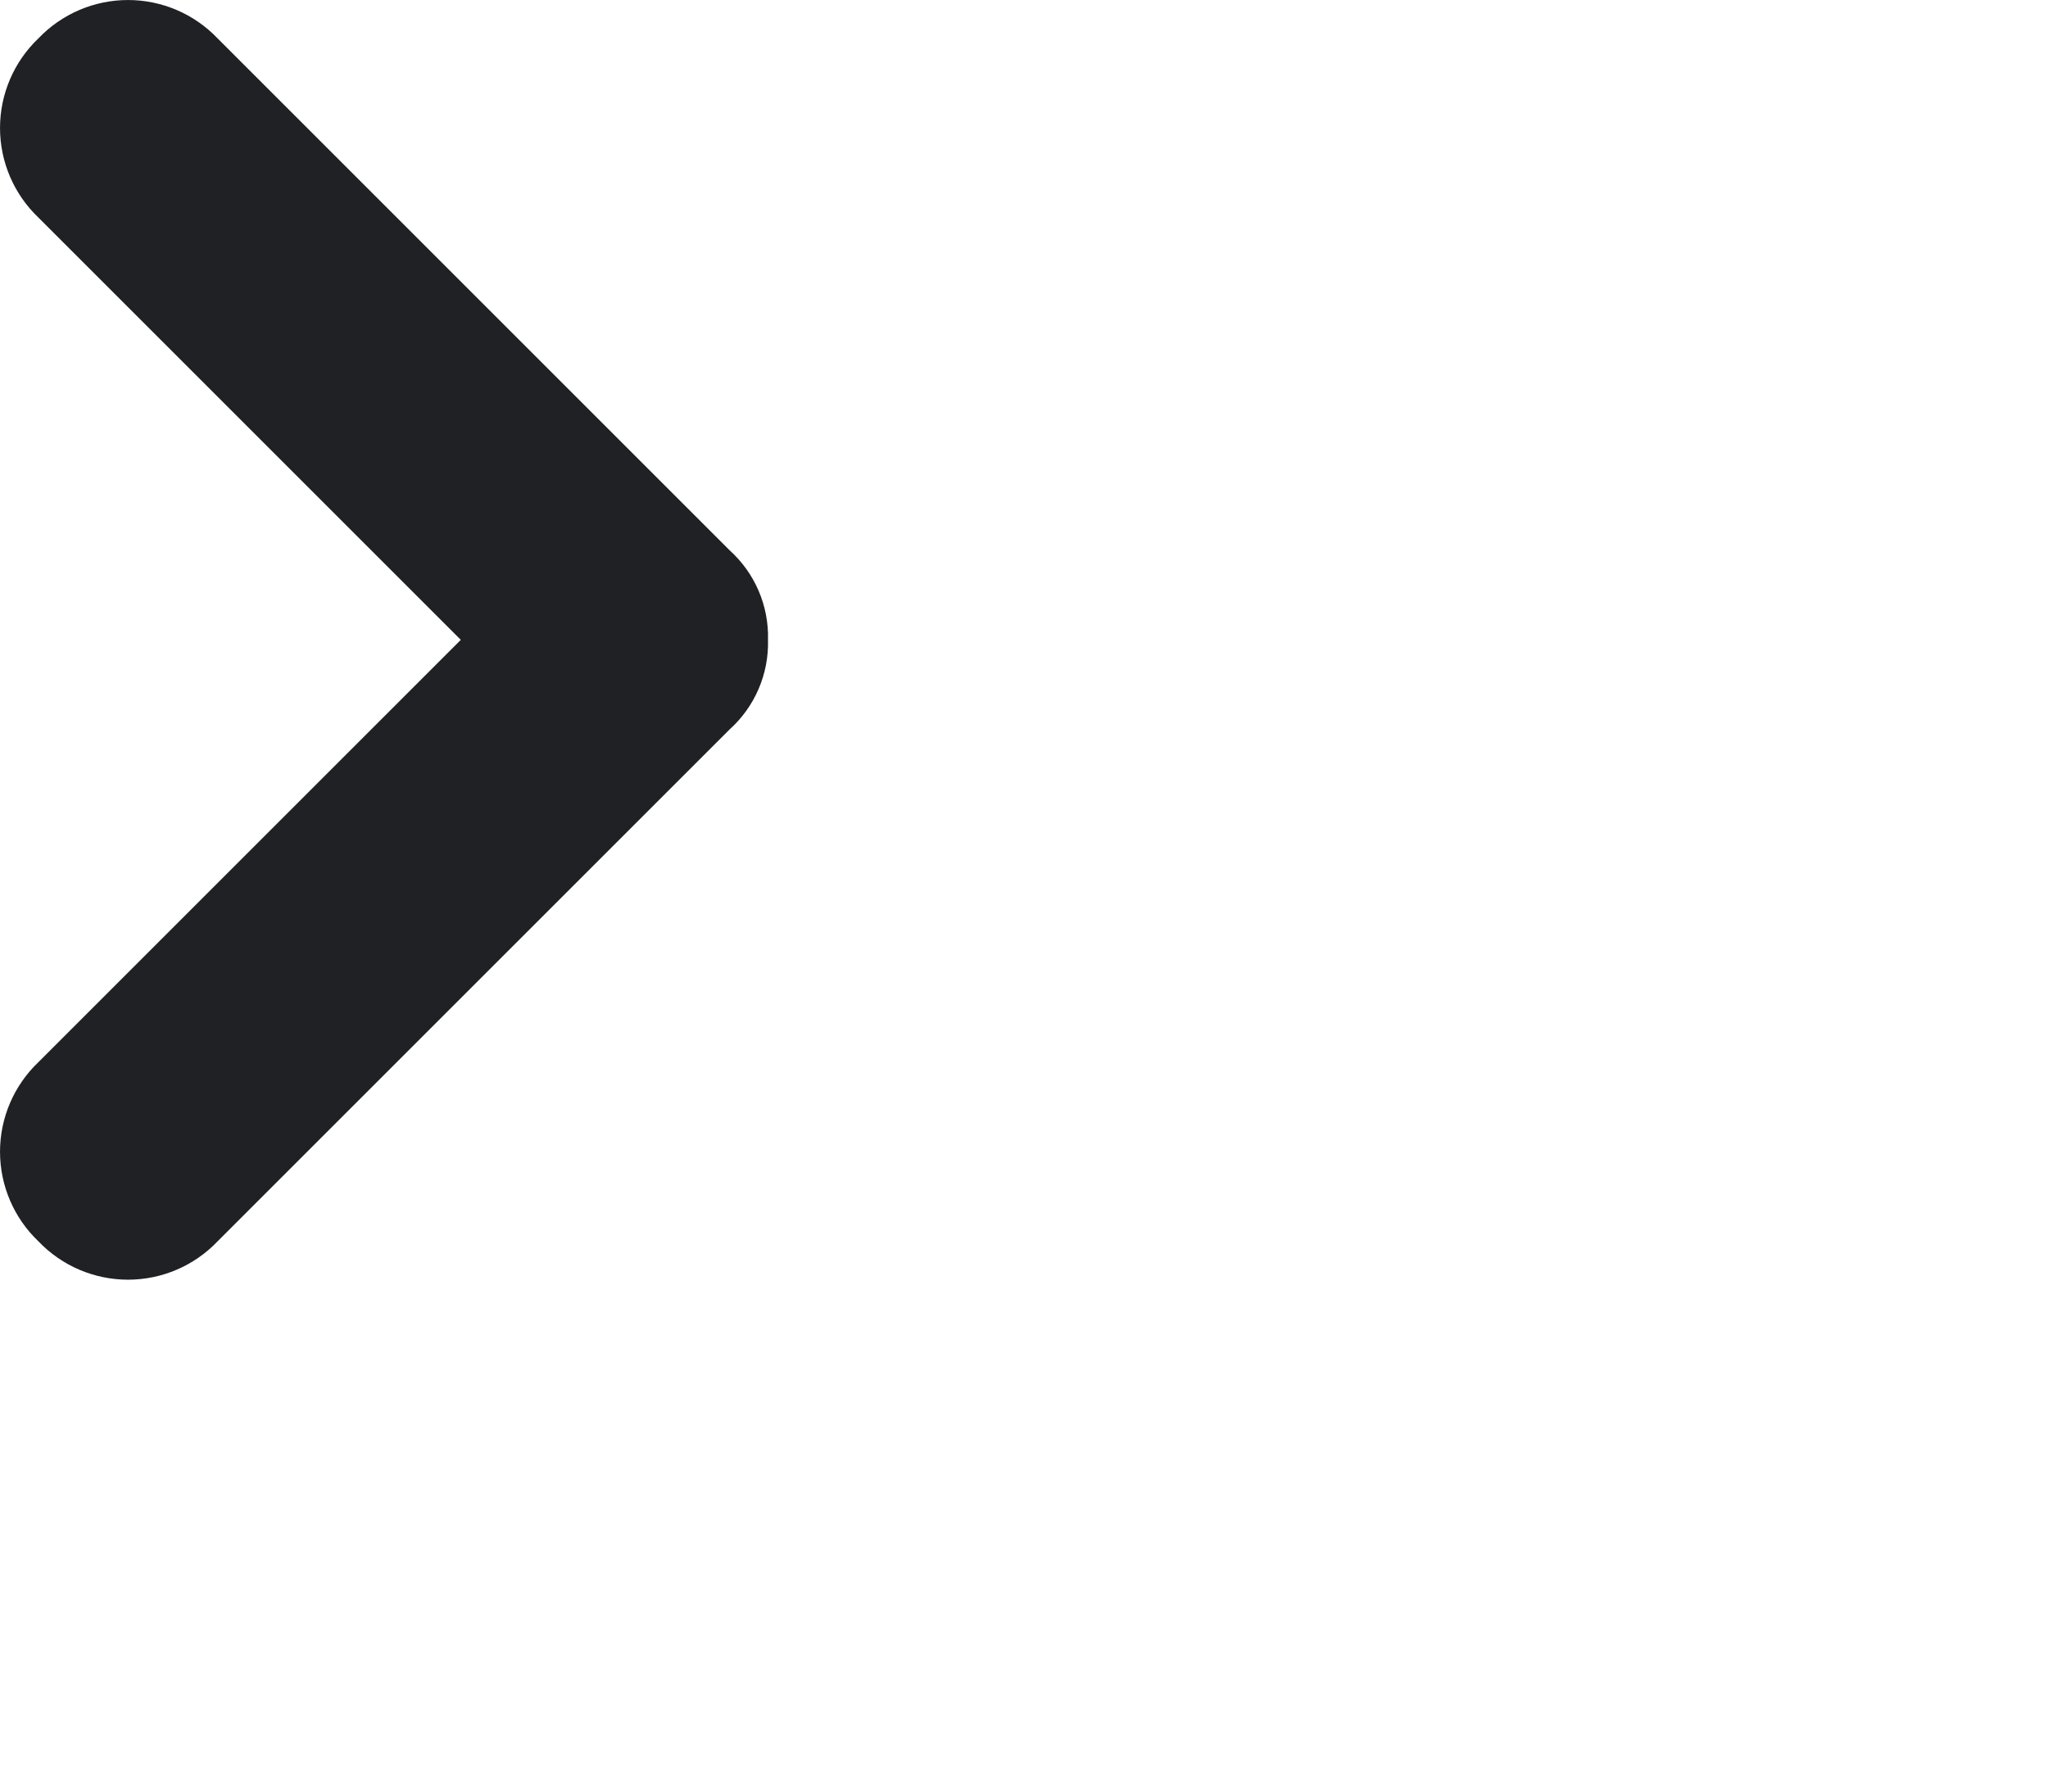
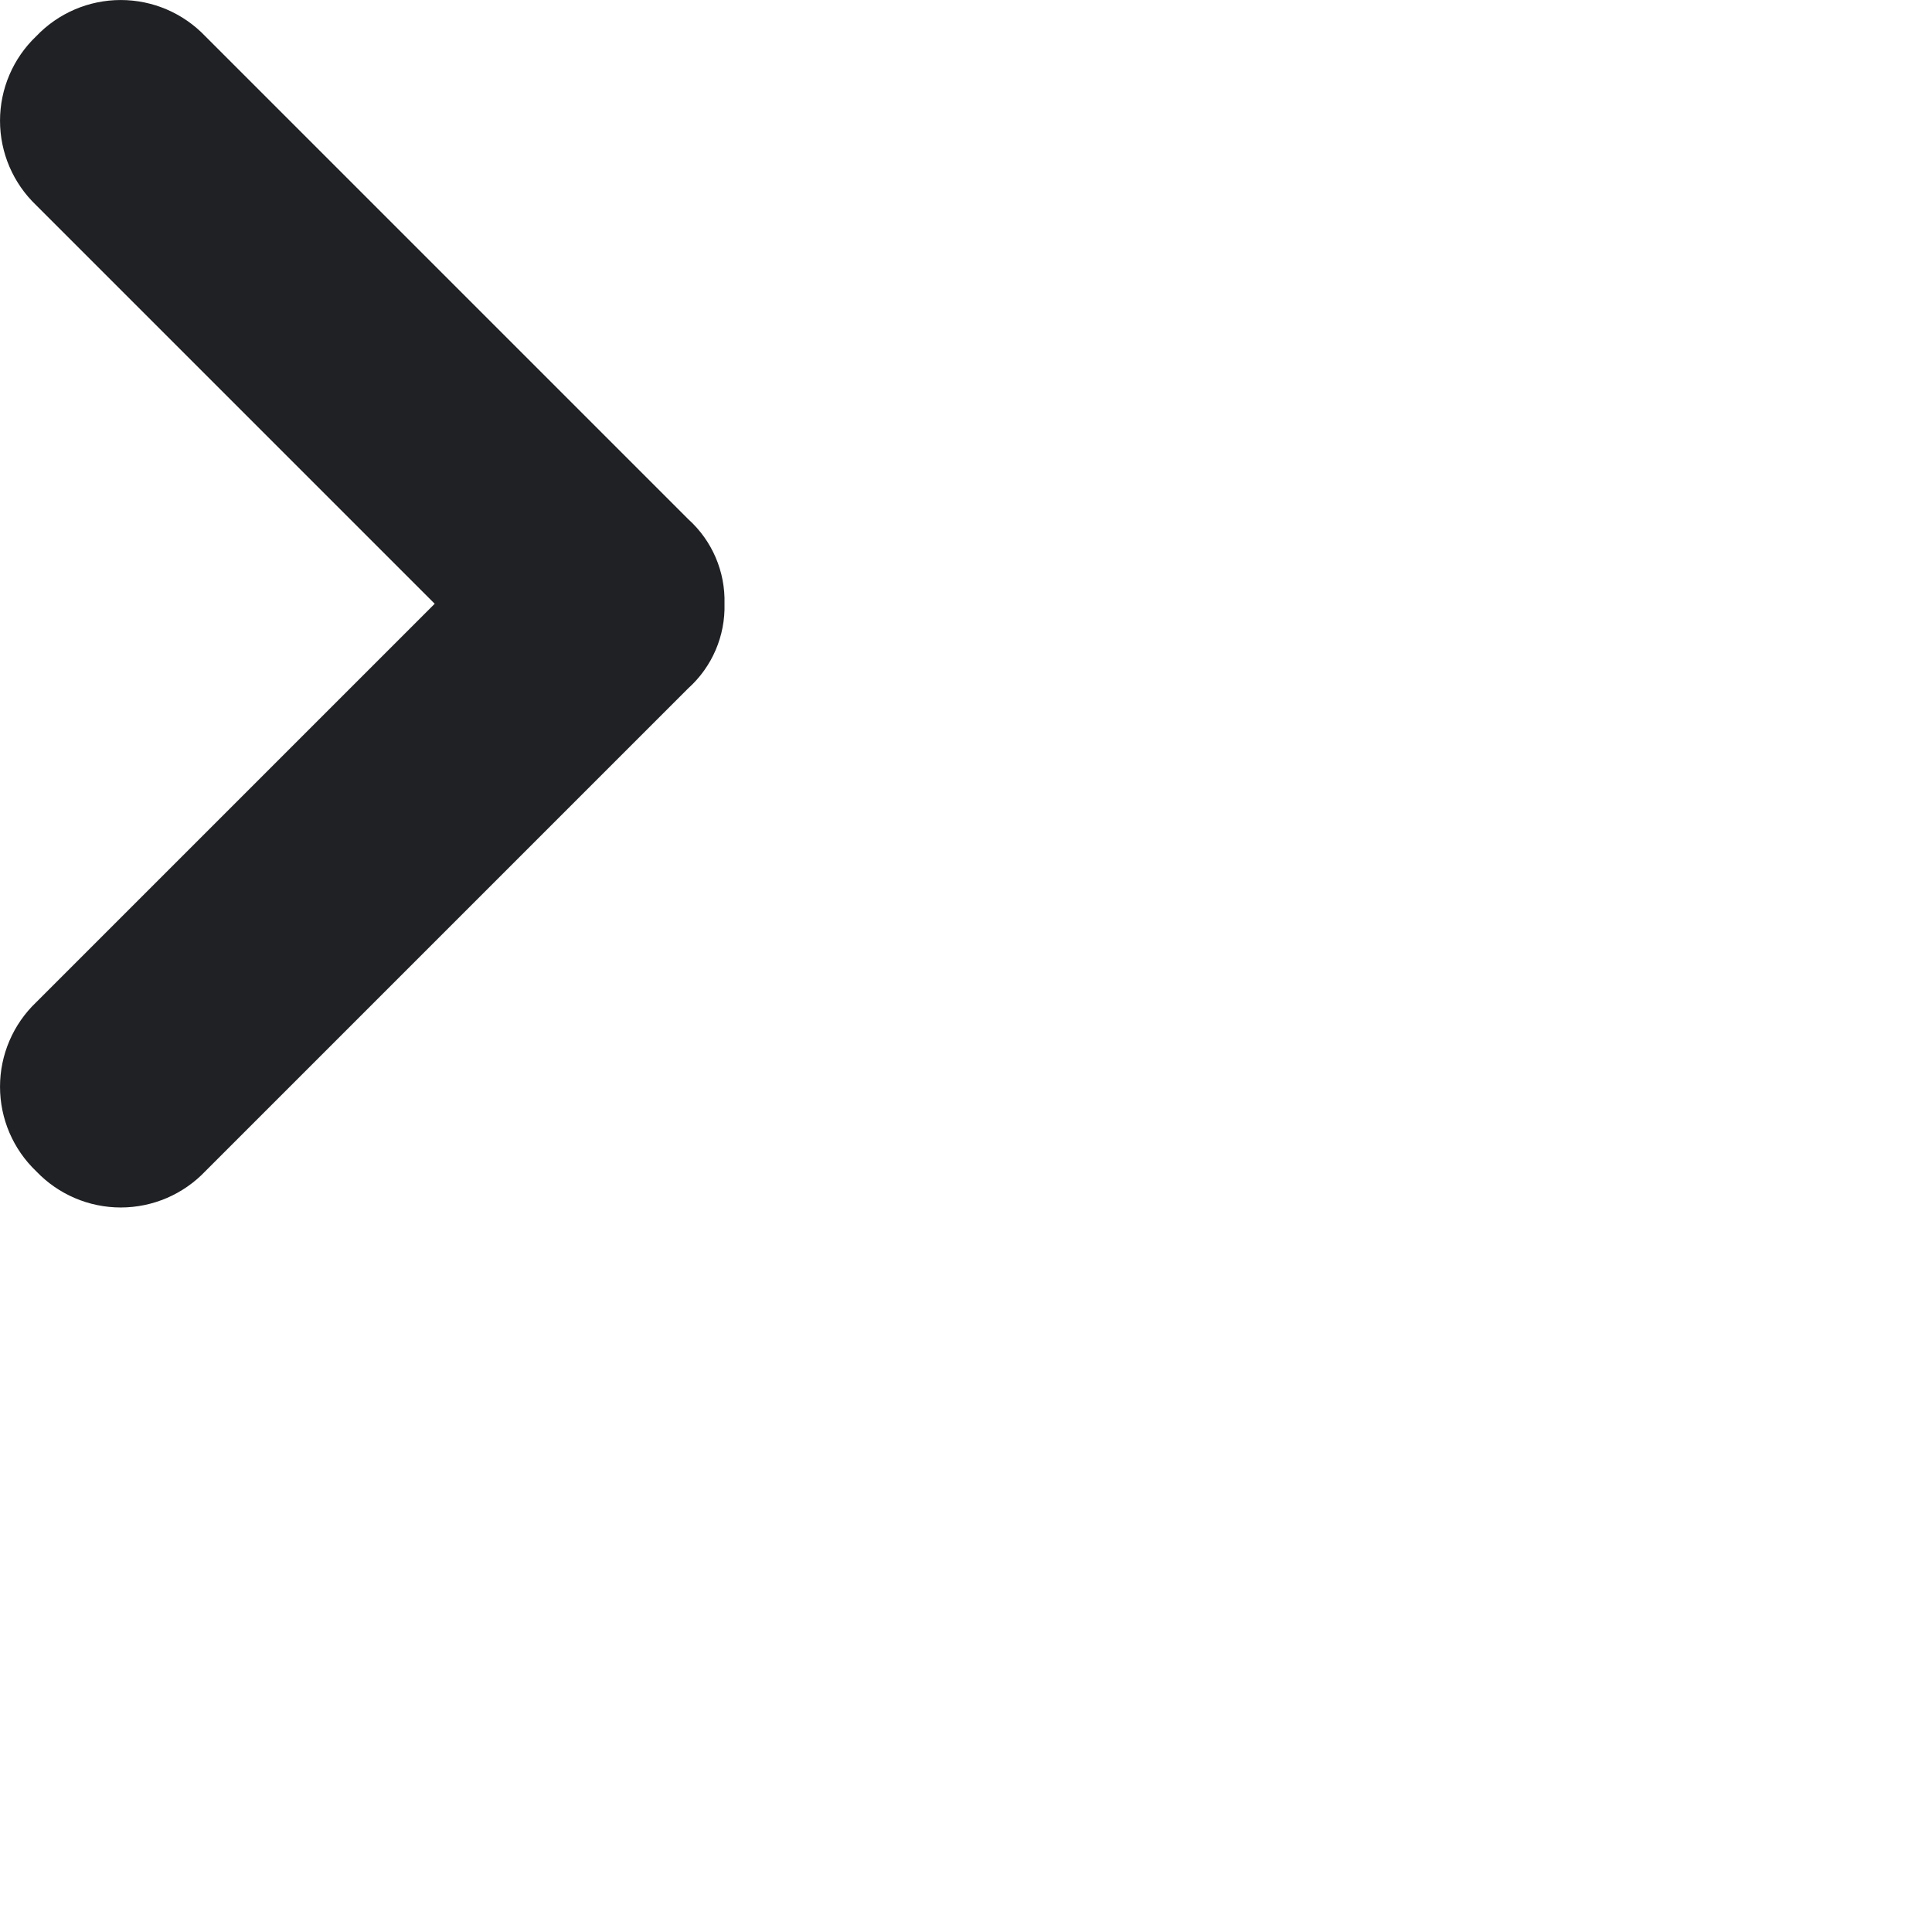
- <svg xmlns="http://www.w3.org/2000/svg" viewBox="0 0 16 14">
+ <svg xmlns="http://www.w3.org/2000/svg" viewBox="0 0 16 16">
  <path d="M5,6a.908.908,0,0,1-.7-.3l-4-4A.967.967,0,0,1,.3.3.967.967,0,0,1,1.7.3L5,3.6,8.3.3A.967.967,0,0,1,9.7.3a.967.967,0,0,1,0,1.4l-4,4A.908.908,0,0,1,5,6Z" transform="translate(0 10) rotate(-90)" fill="#202124" />
</svg>
